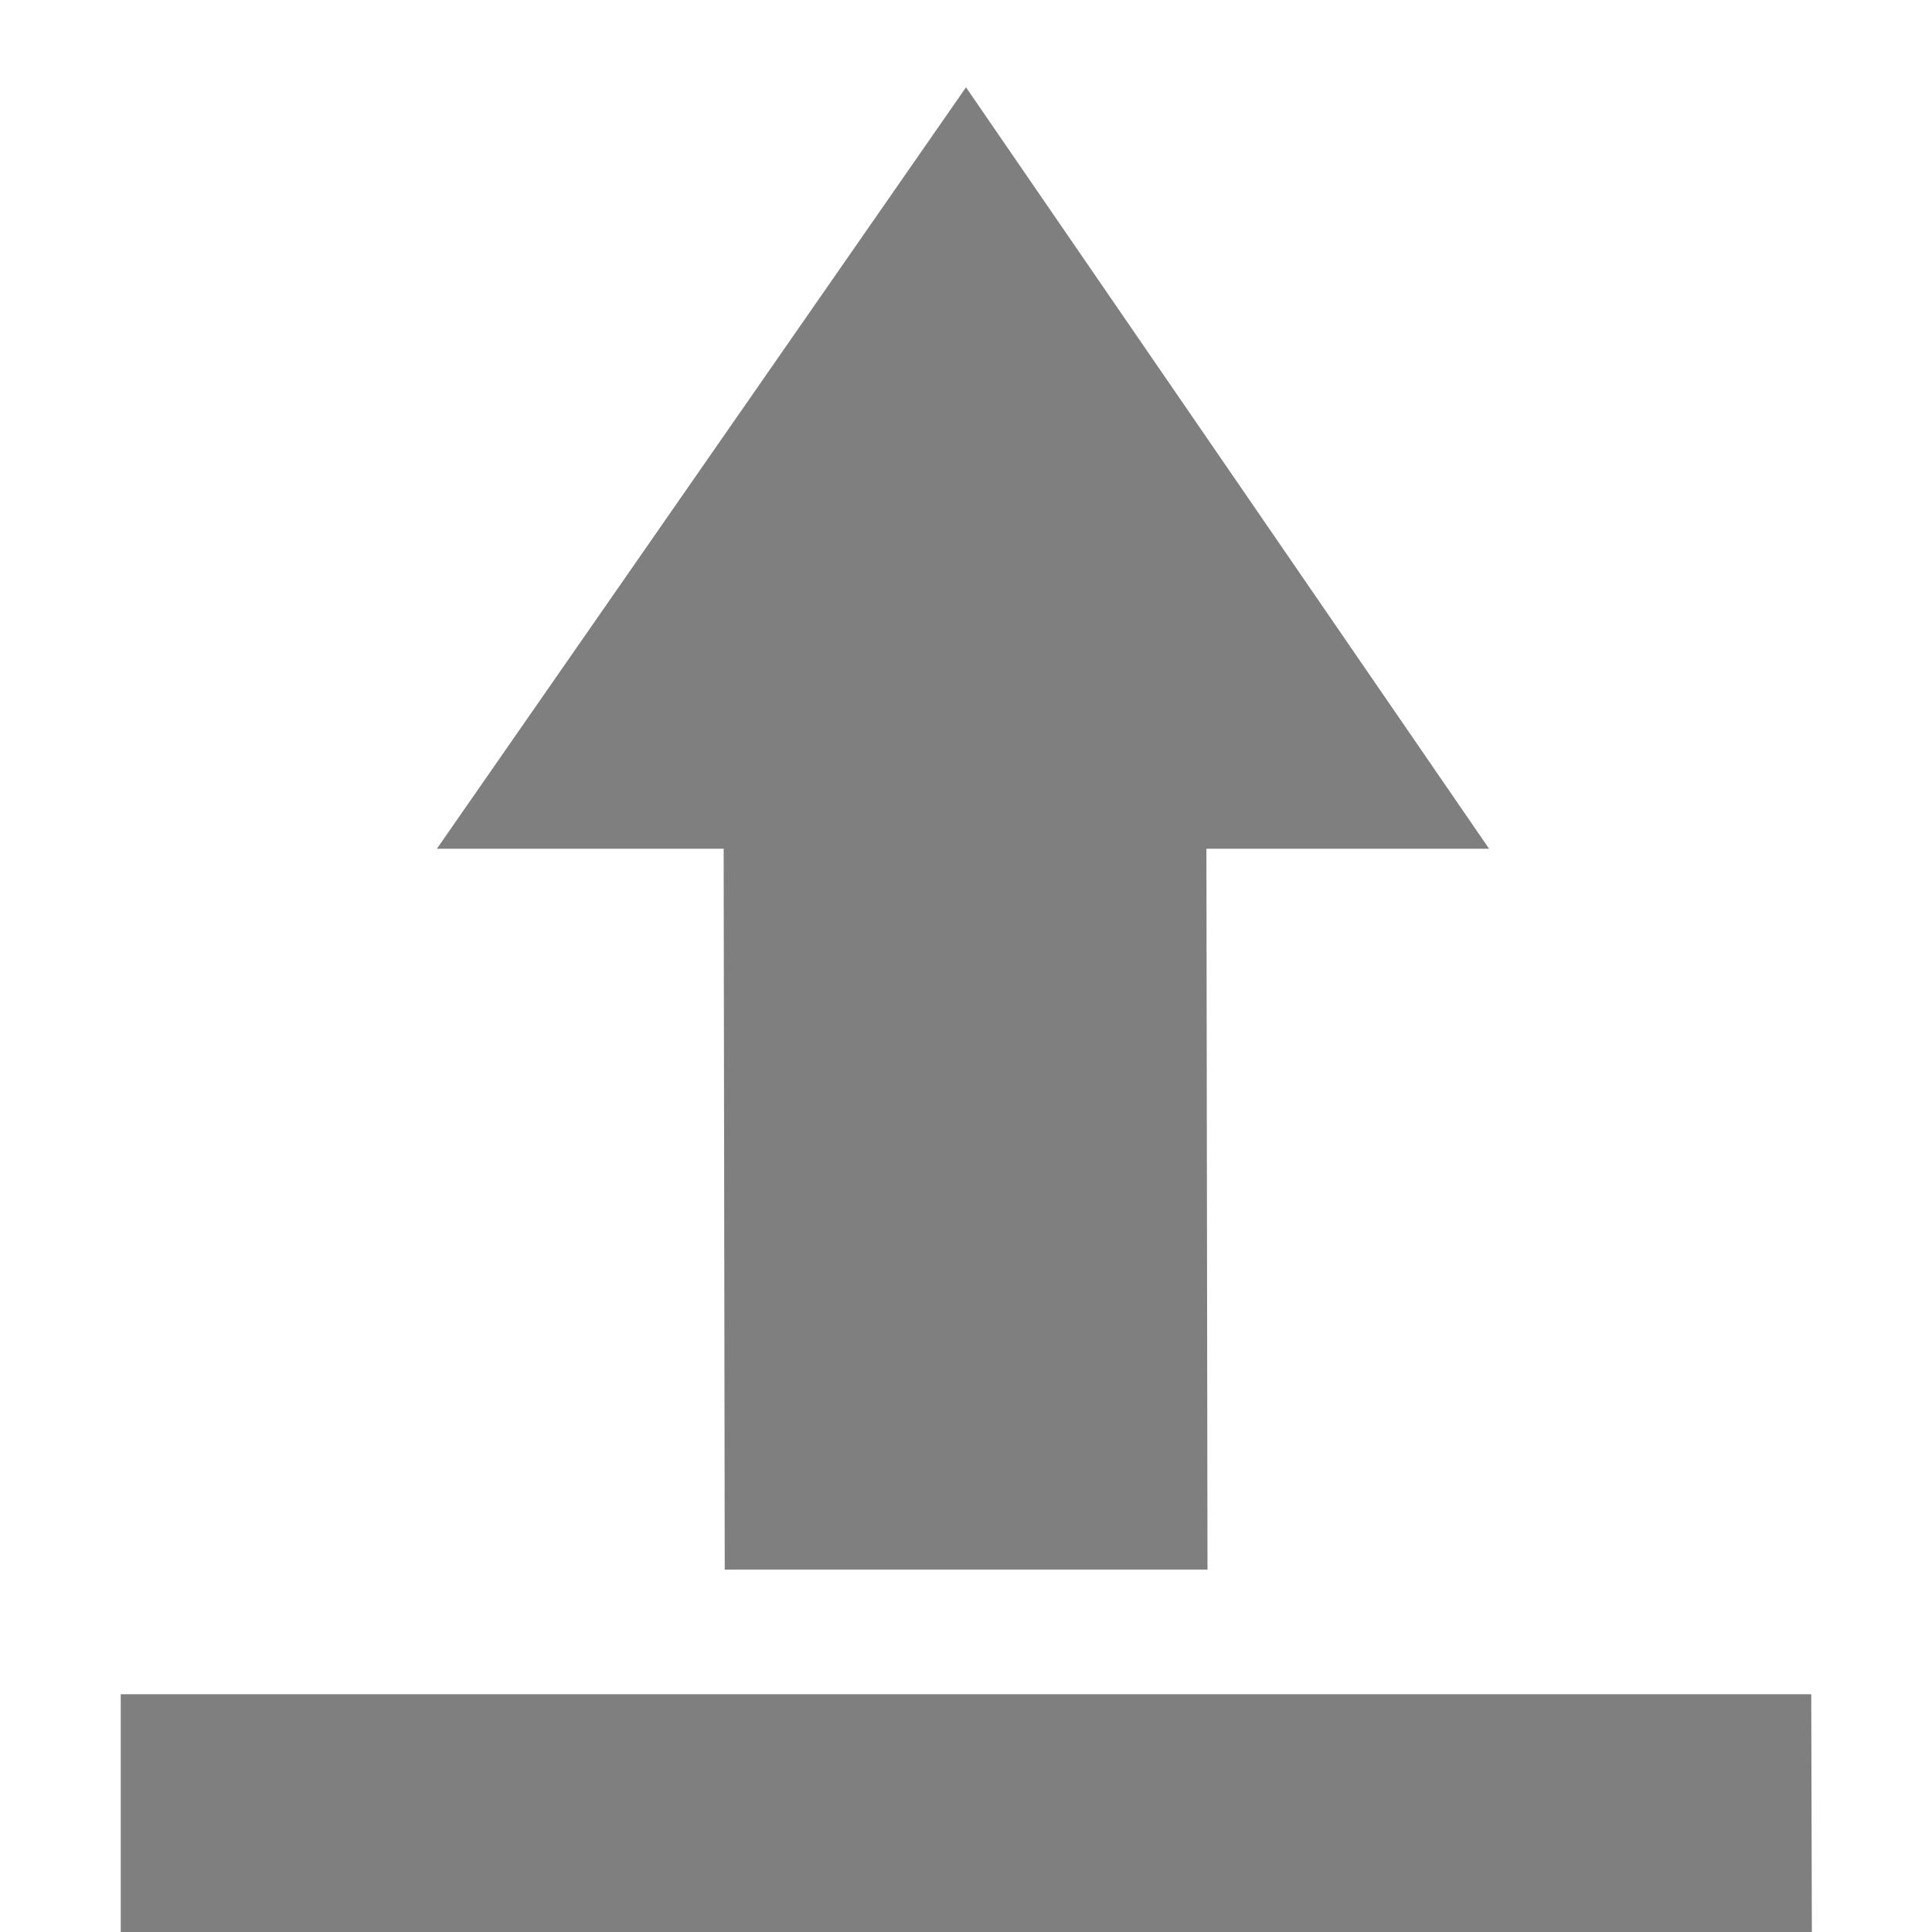
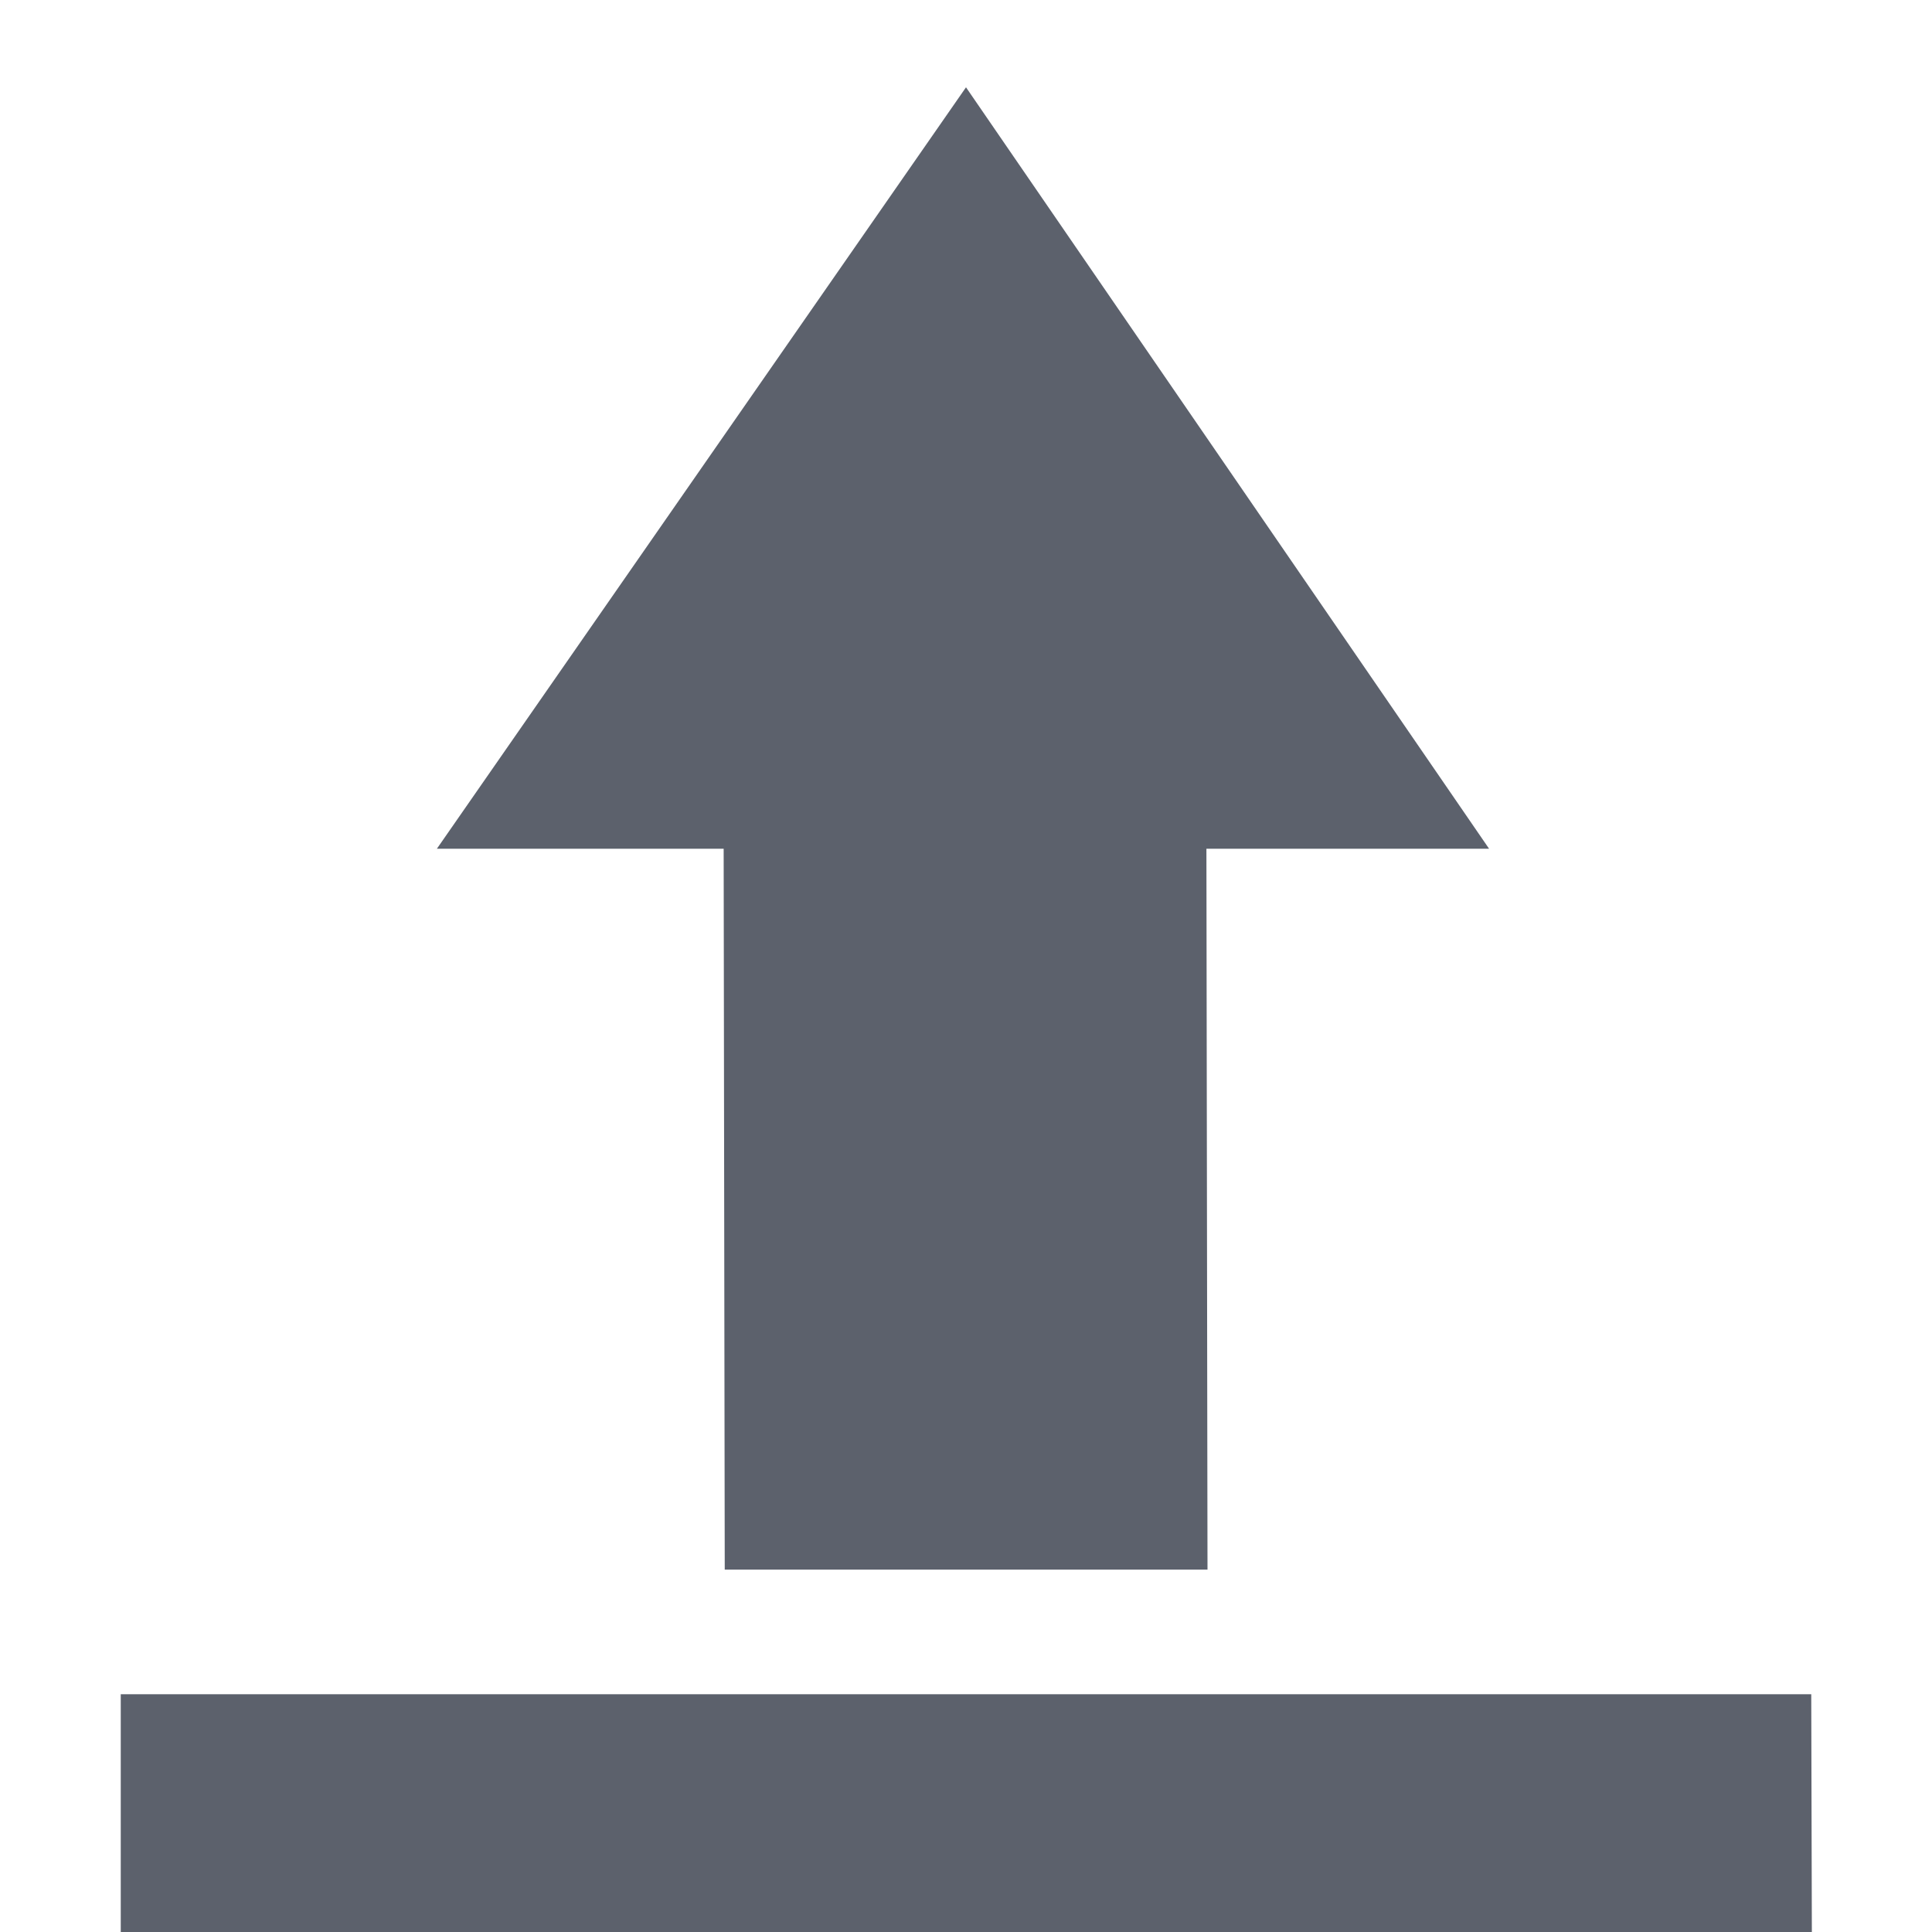
<svg xmlns="http://www.w3.org/2000/svg" id="svg7384" style="enable-background:new" height="16" width="16" version="1.1">
  <defs id="defs10" />
-   <g id="layer12" transform="translate(-265 59.003)">
-     <path id="path2987" opacity=".5" d="m273-58.28 4.332 6.306h-2.341l0.009 5.97h-3.998l-0.009-5.97h-2.375z" />
-     <path id="path4177" opacity=".5" d="m266-44.972v1.969h14.005l-0.005-1.969z" />
-   </g>
+   <path style="opacity:1;fill:#5c616c;fill-opacity:1" d="m 8,0.723 4.332,6.306 H 9.991 L 10,12.999 H 6.002 L 5.993,7.029 H 3.618 Z" id="path2987" />
+   <path style="opacity:1;fill:#5c616c;fill-opacity:1" d="m 1,14.031 v 1.969 H 15.005 L 15,14.031 Z" id="path4177" />
</svg>
